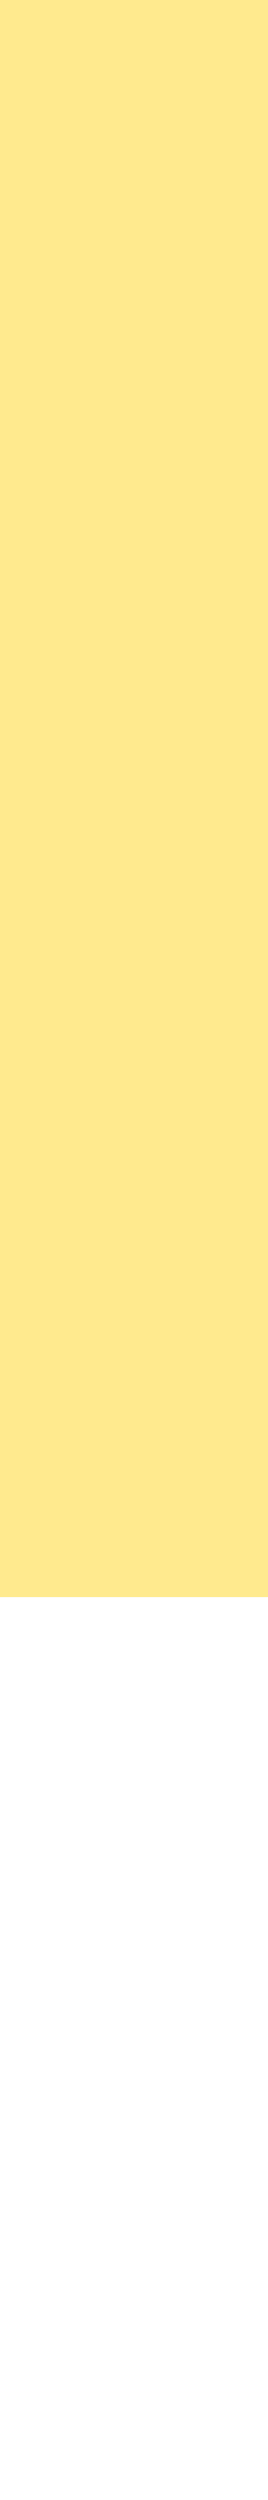
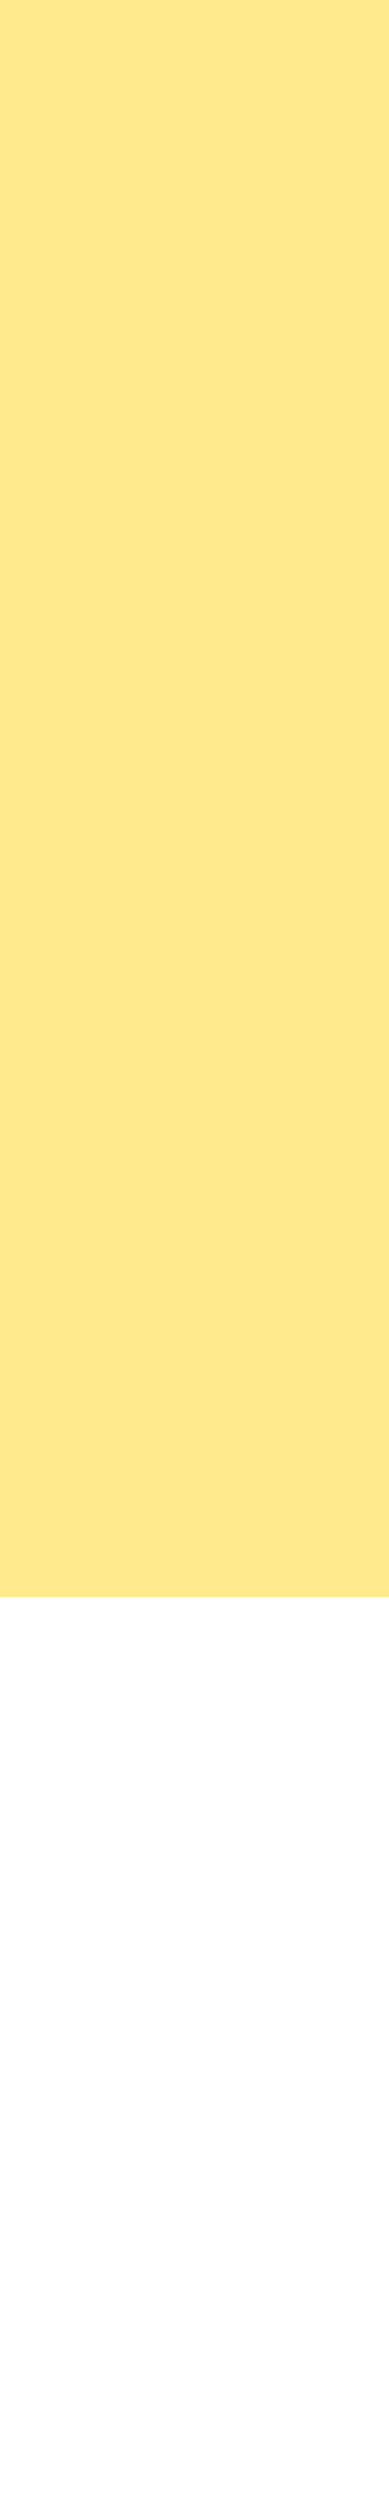
- <svg xmlns="http://www.w3.org/2000/svg" version="1.1" id="Layer_1" x="0px" y="0px" viewBox="0 0 10.8 100.8" enable-background="new 0 0 10.8 100.8" xml:space="preserve">
-   <rect fill="#FFEA8E" width="10.8" height="64.4" />
-   <rect x="-2.2" fill="#FFEA8E" width="15.6" height="64.4" />
-   <rect x="-2.6" y="64.4" fill="#FFFFFF" width="17.1" height="36.4" />
+ <svg xmlns="http://www.w3.org/2000/svg" version="1.1" id="Layer_1" x="0px" y="0px" viewBox="213.3 0 5.6 36" enable-background="new 213.3 0 5.6 36" xml:space="preserve">
+   <rect x="214.1" fill="#FFEA8E" width="3.9" height="23" />
+   <rect x="203.4" fill="#FFEA8E" width="27.7" height="23" />
+   <rect x="213.1" y="23" fill="#FFFFFF" width="6.1" height="13" />
</svg>
